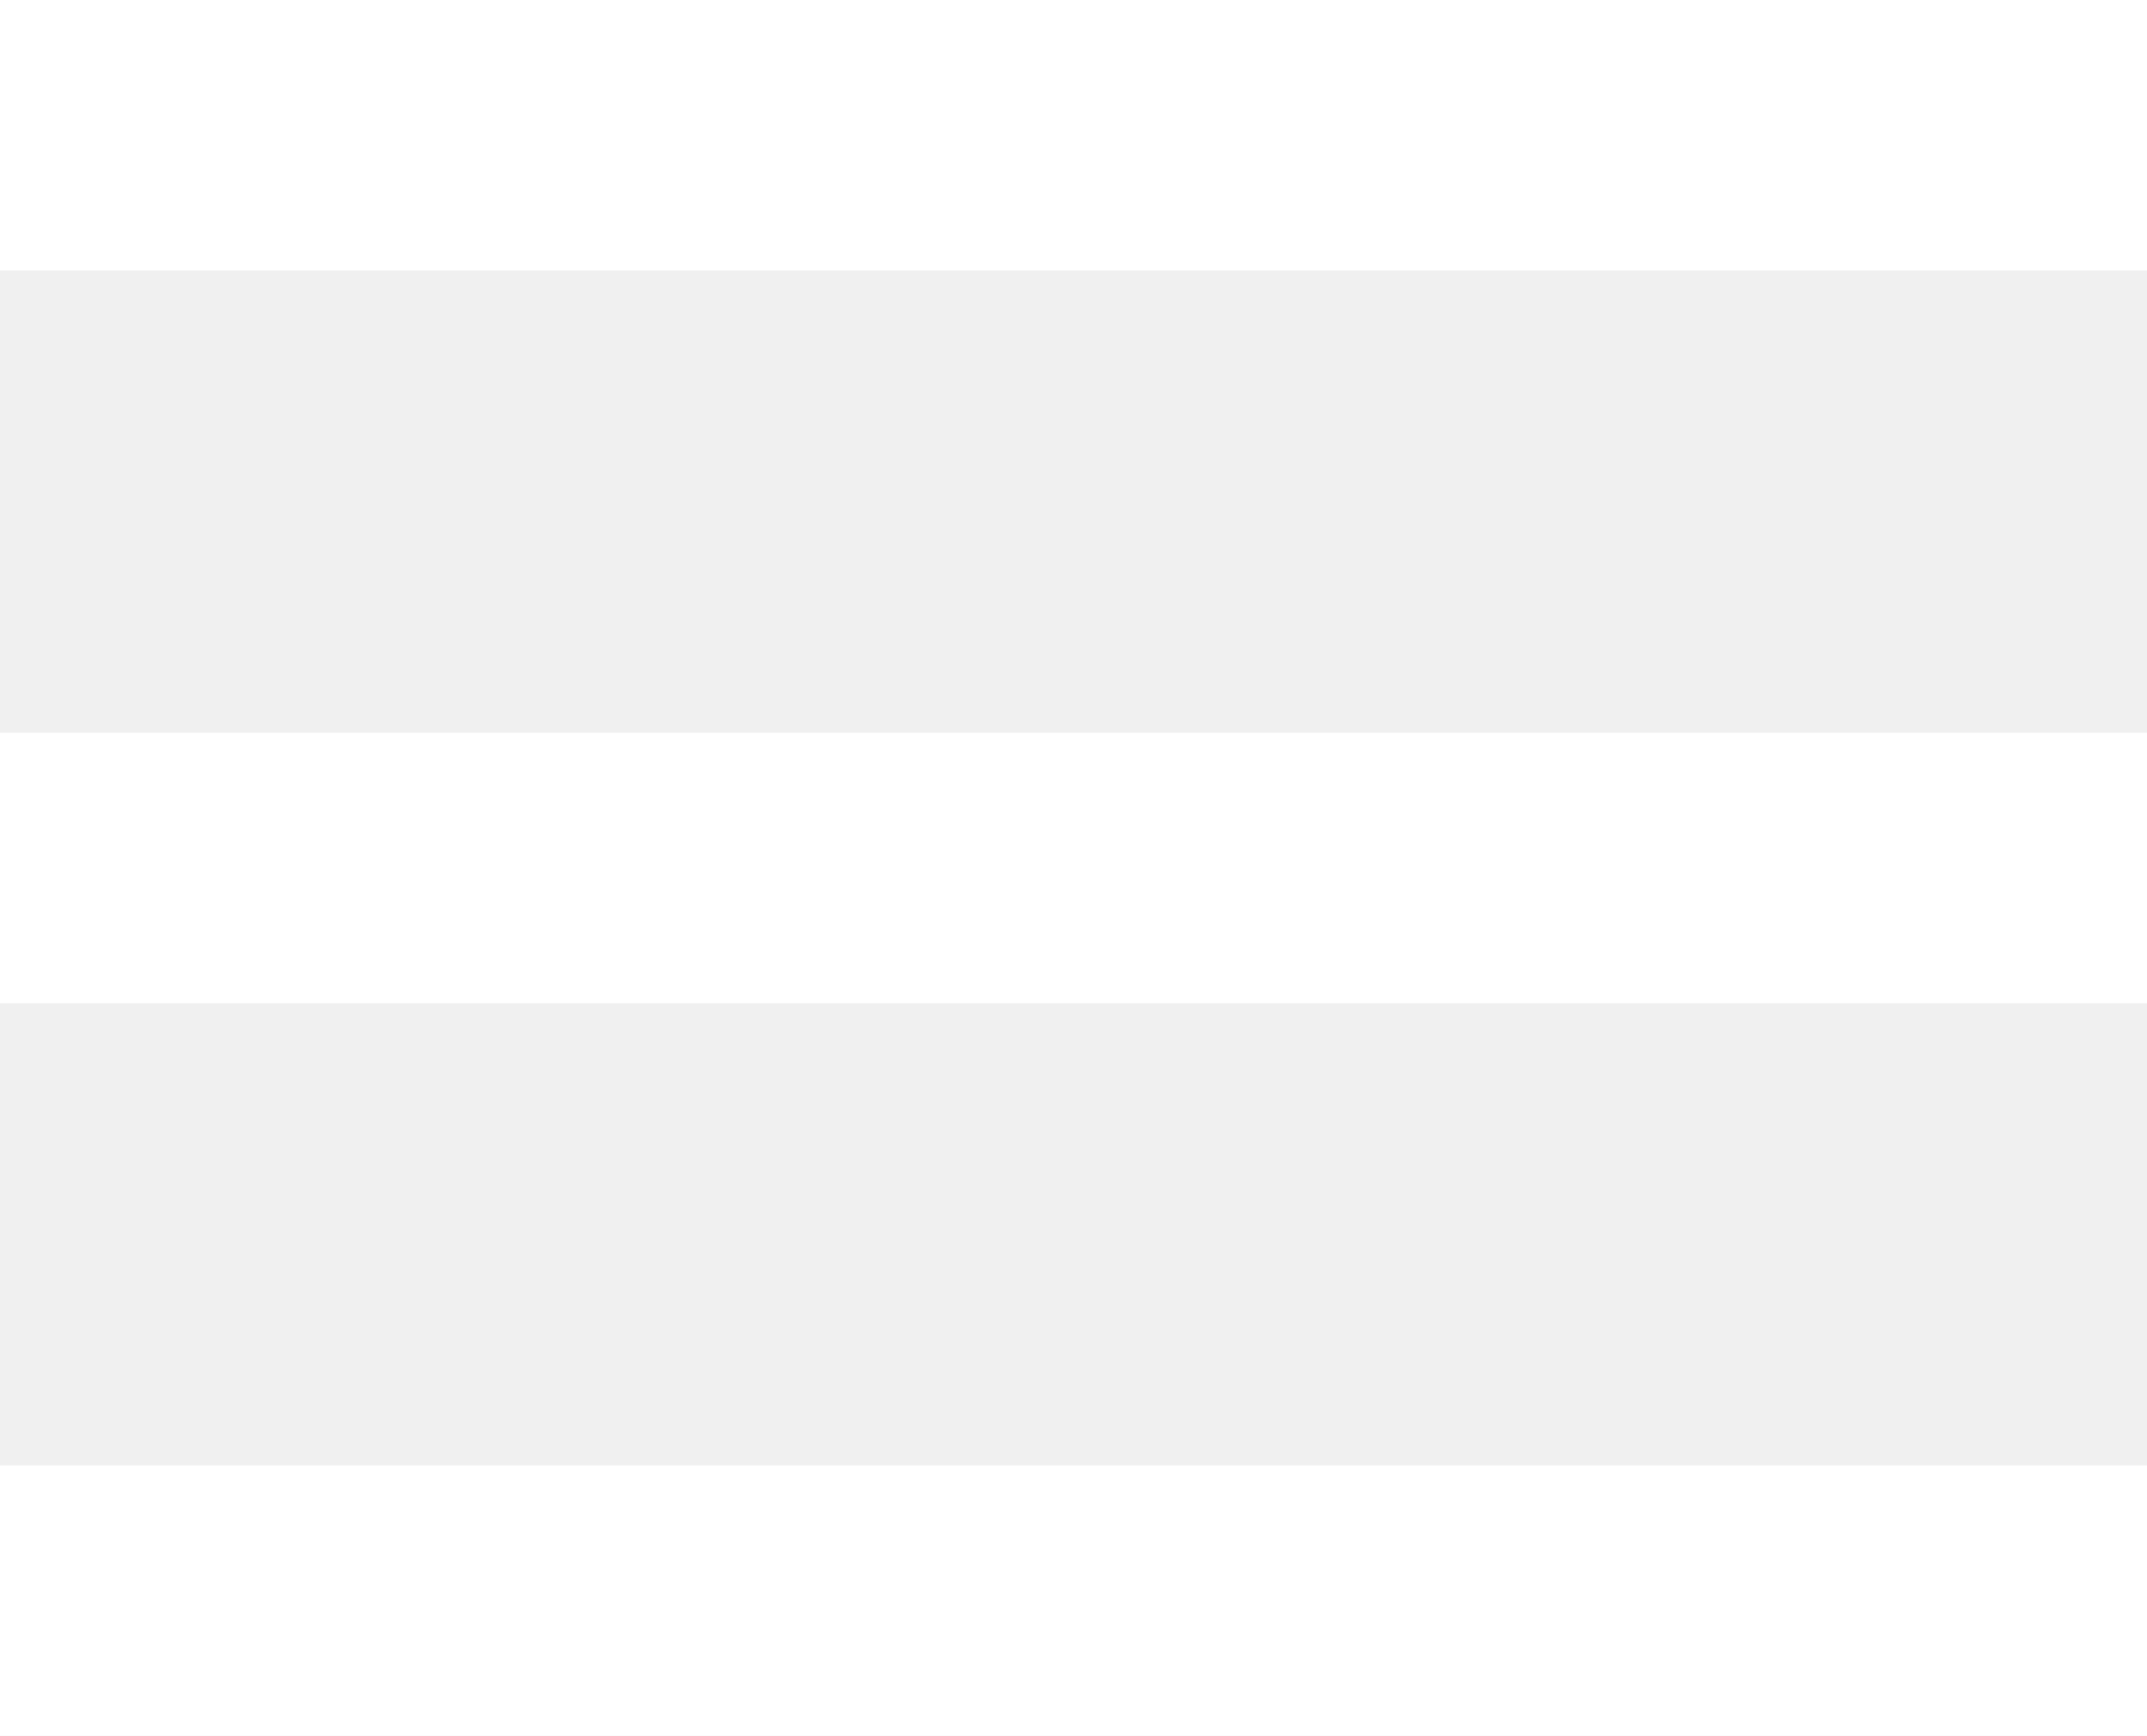
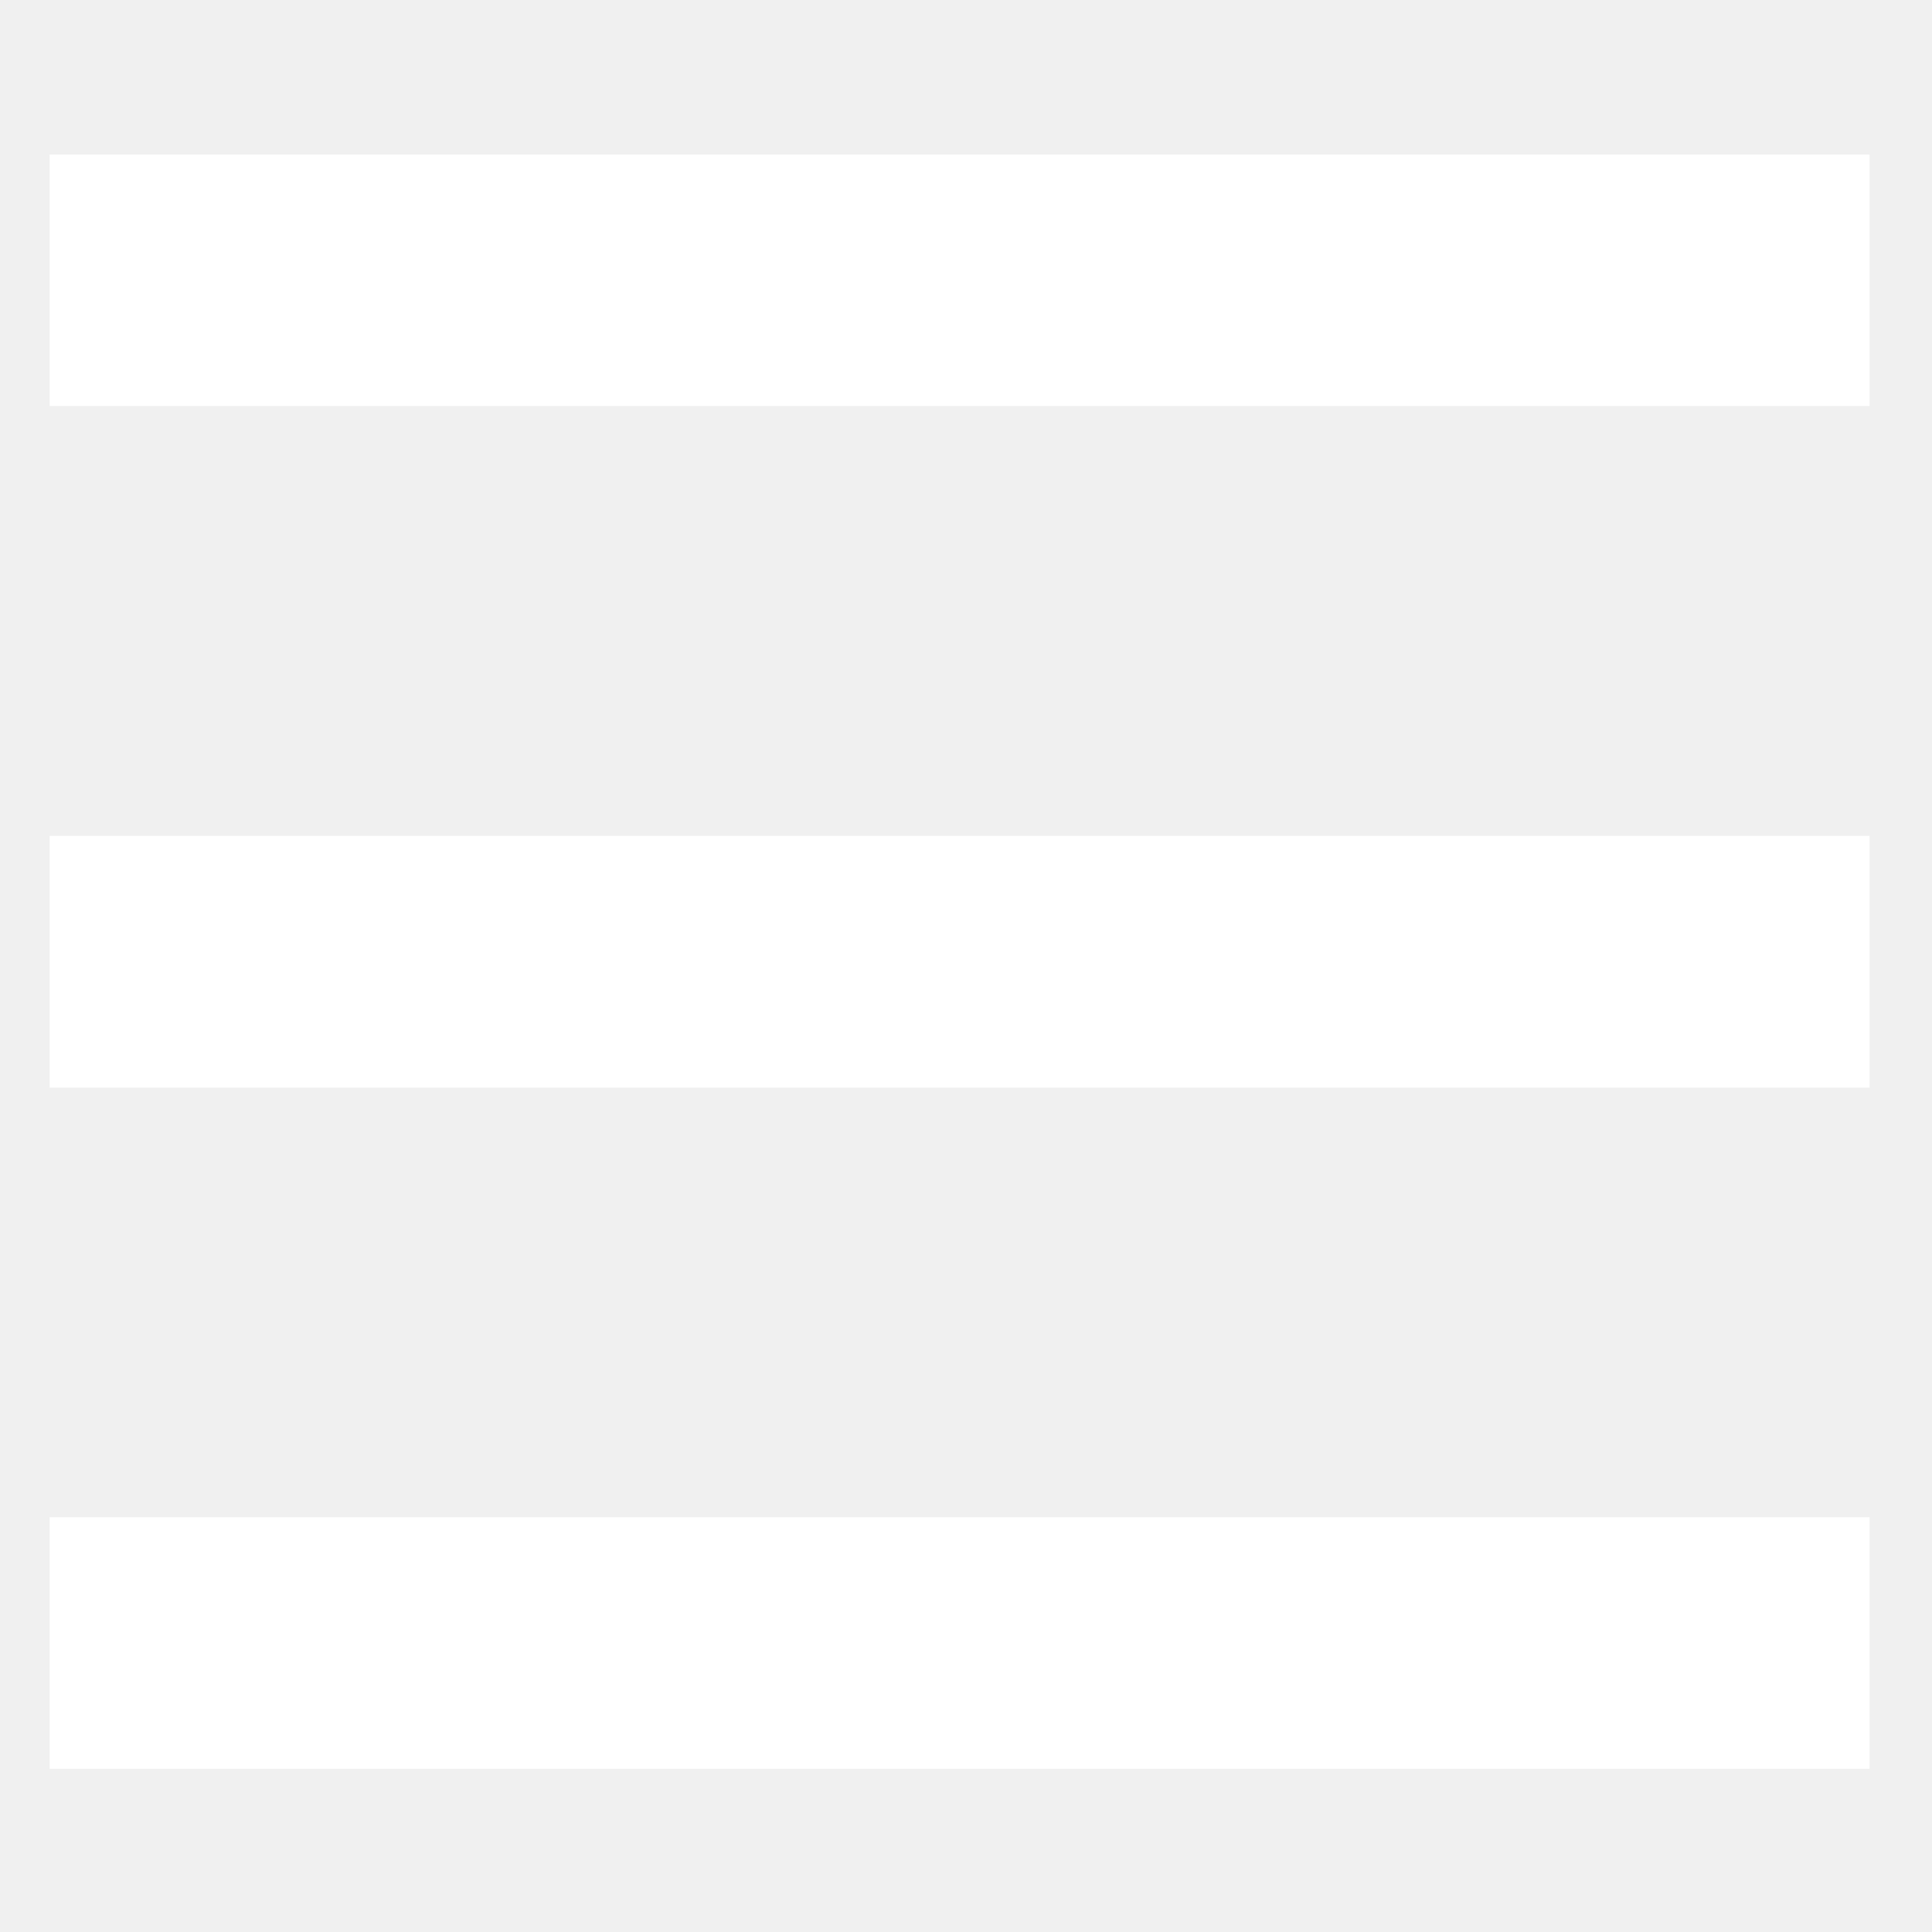
- <svg xmlns="http://www.w3.org/2000/svg" version="1.1" id="Layer_1" x="0px" y="0px" width="18px" height="14.557px" viewBox="0 0 18 14.557" enable-background="new 0 0 18 14.557" xml:space="preserve">
+ <svg xmlns="http://www.w3.org/2000/svg" version="1.1" id="Layer_1" x="0px" y="0px" width="25px" height="25px" viewBox="-3.5 -5.221 25 25" enable-background="new -3.5 -5.221 25 25" xml:space="preserve">
  <g>
-     <rect fill="#FFFFFF" width="18" height="2.268" />
-     <rect y="6.145" fill="#FFFFFF" width="18" height="2.268" />
-     <rect y="12.289" fill="#FFFFFF" width="18" height="2.268" />
+     <rect x="-2.858" y="-3.221" fill="#FFFFFF" width="23.55" height="3.253" />
+     <rect x="-2.858" y="5.596" fill="#FFFFFF" width="23.55" height="3.257" />
+     <rect x="-2.858" y="14.412" fill="#FFFFFF" width="23.55" height="3.255" />
  </g>
</svg>
